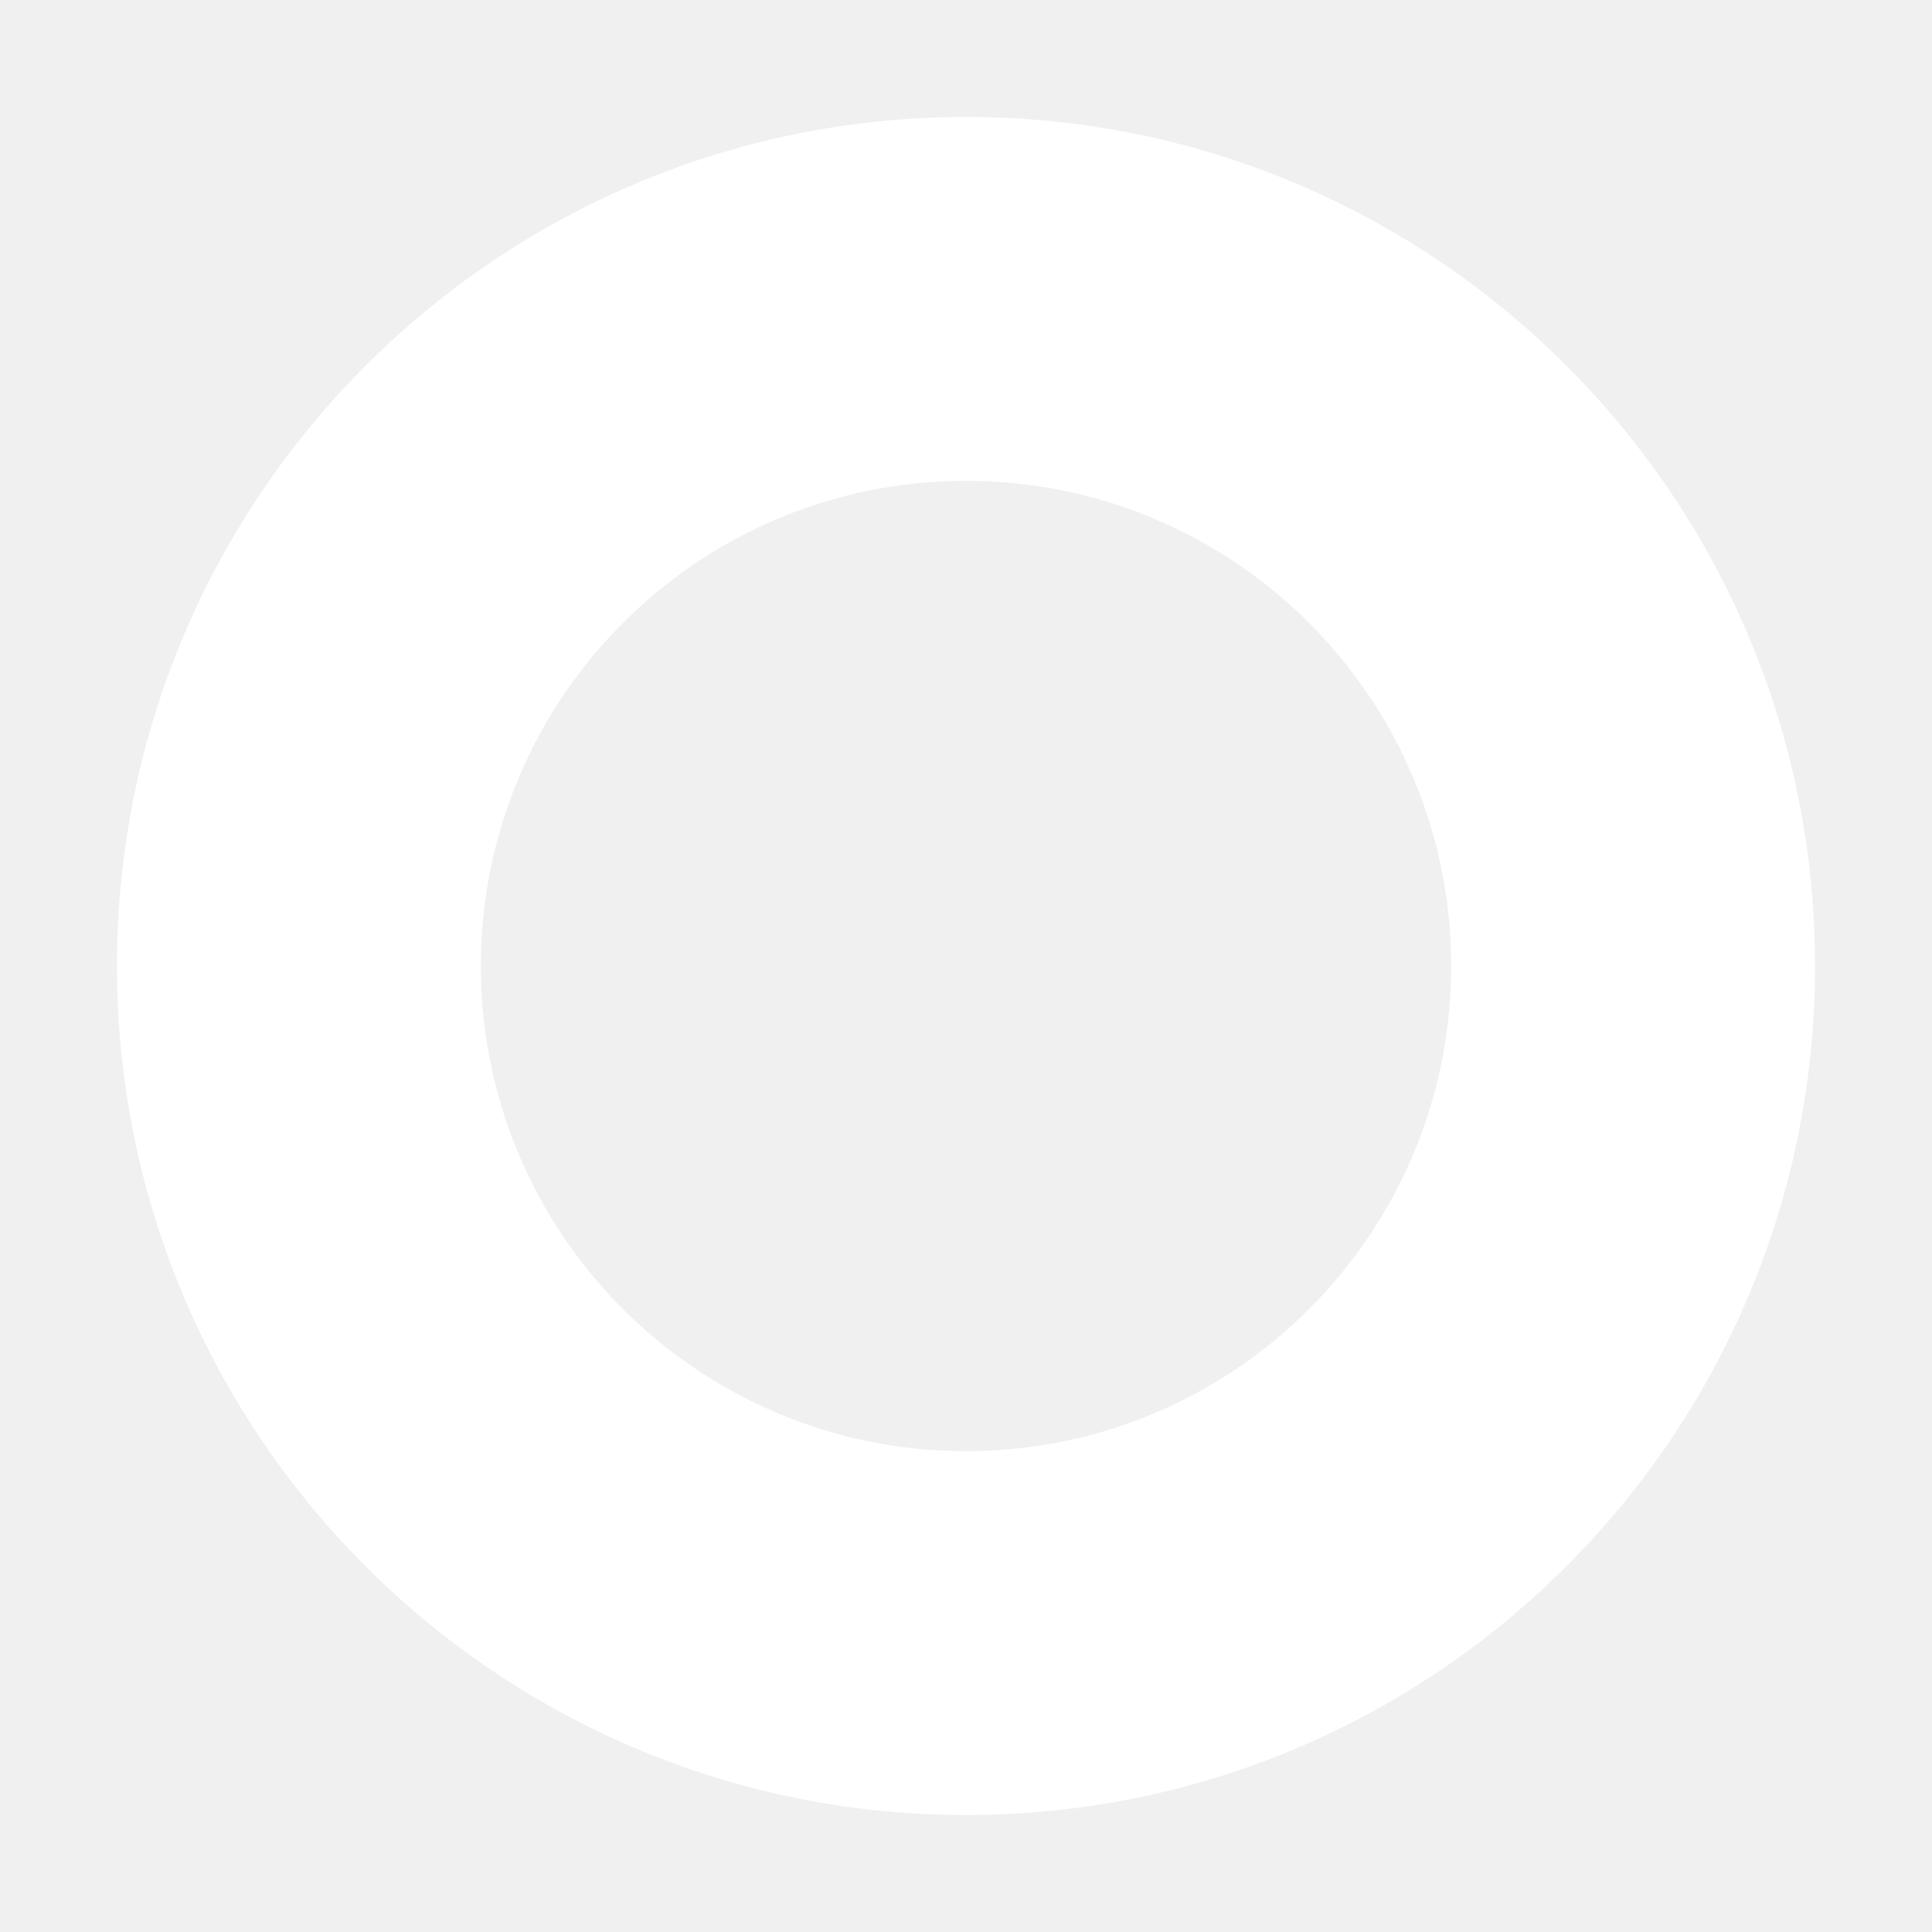
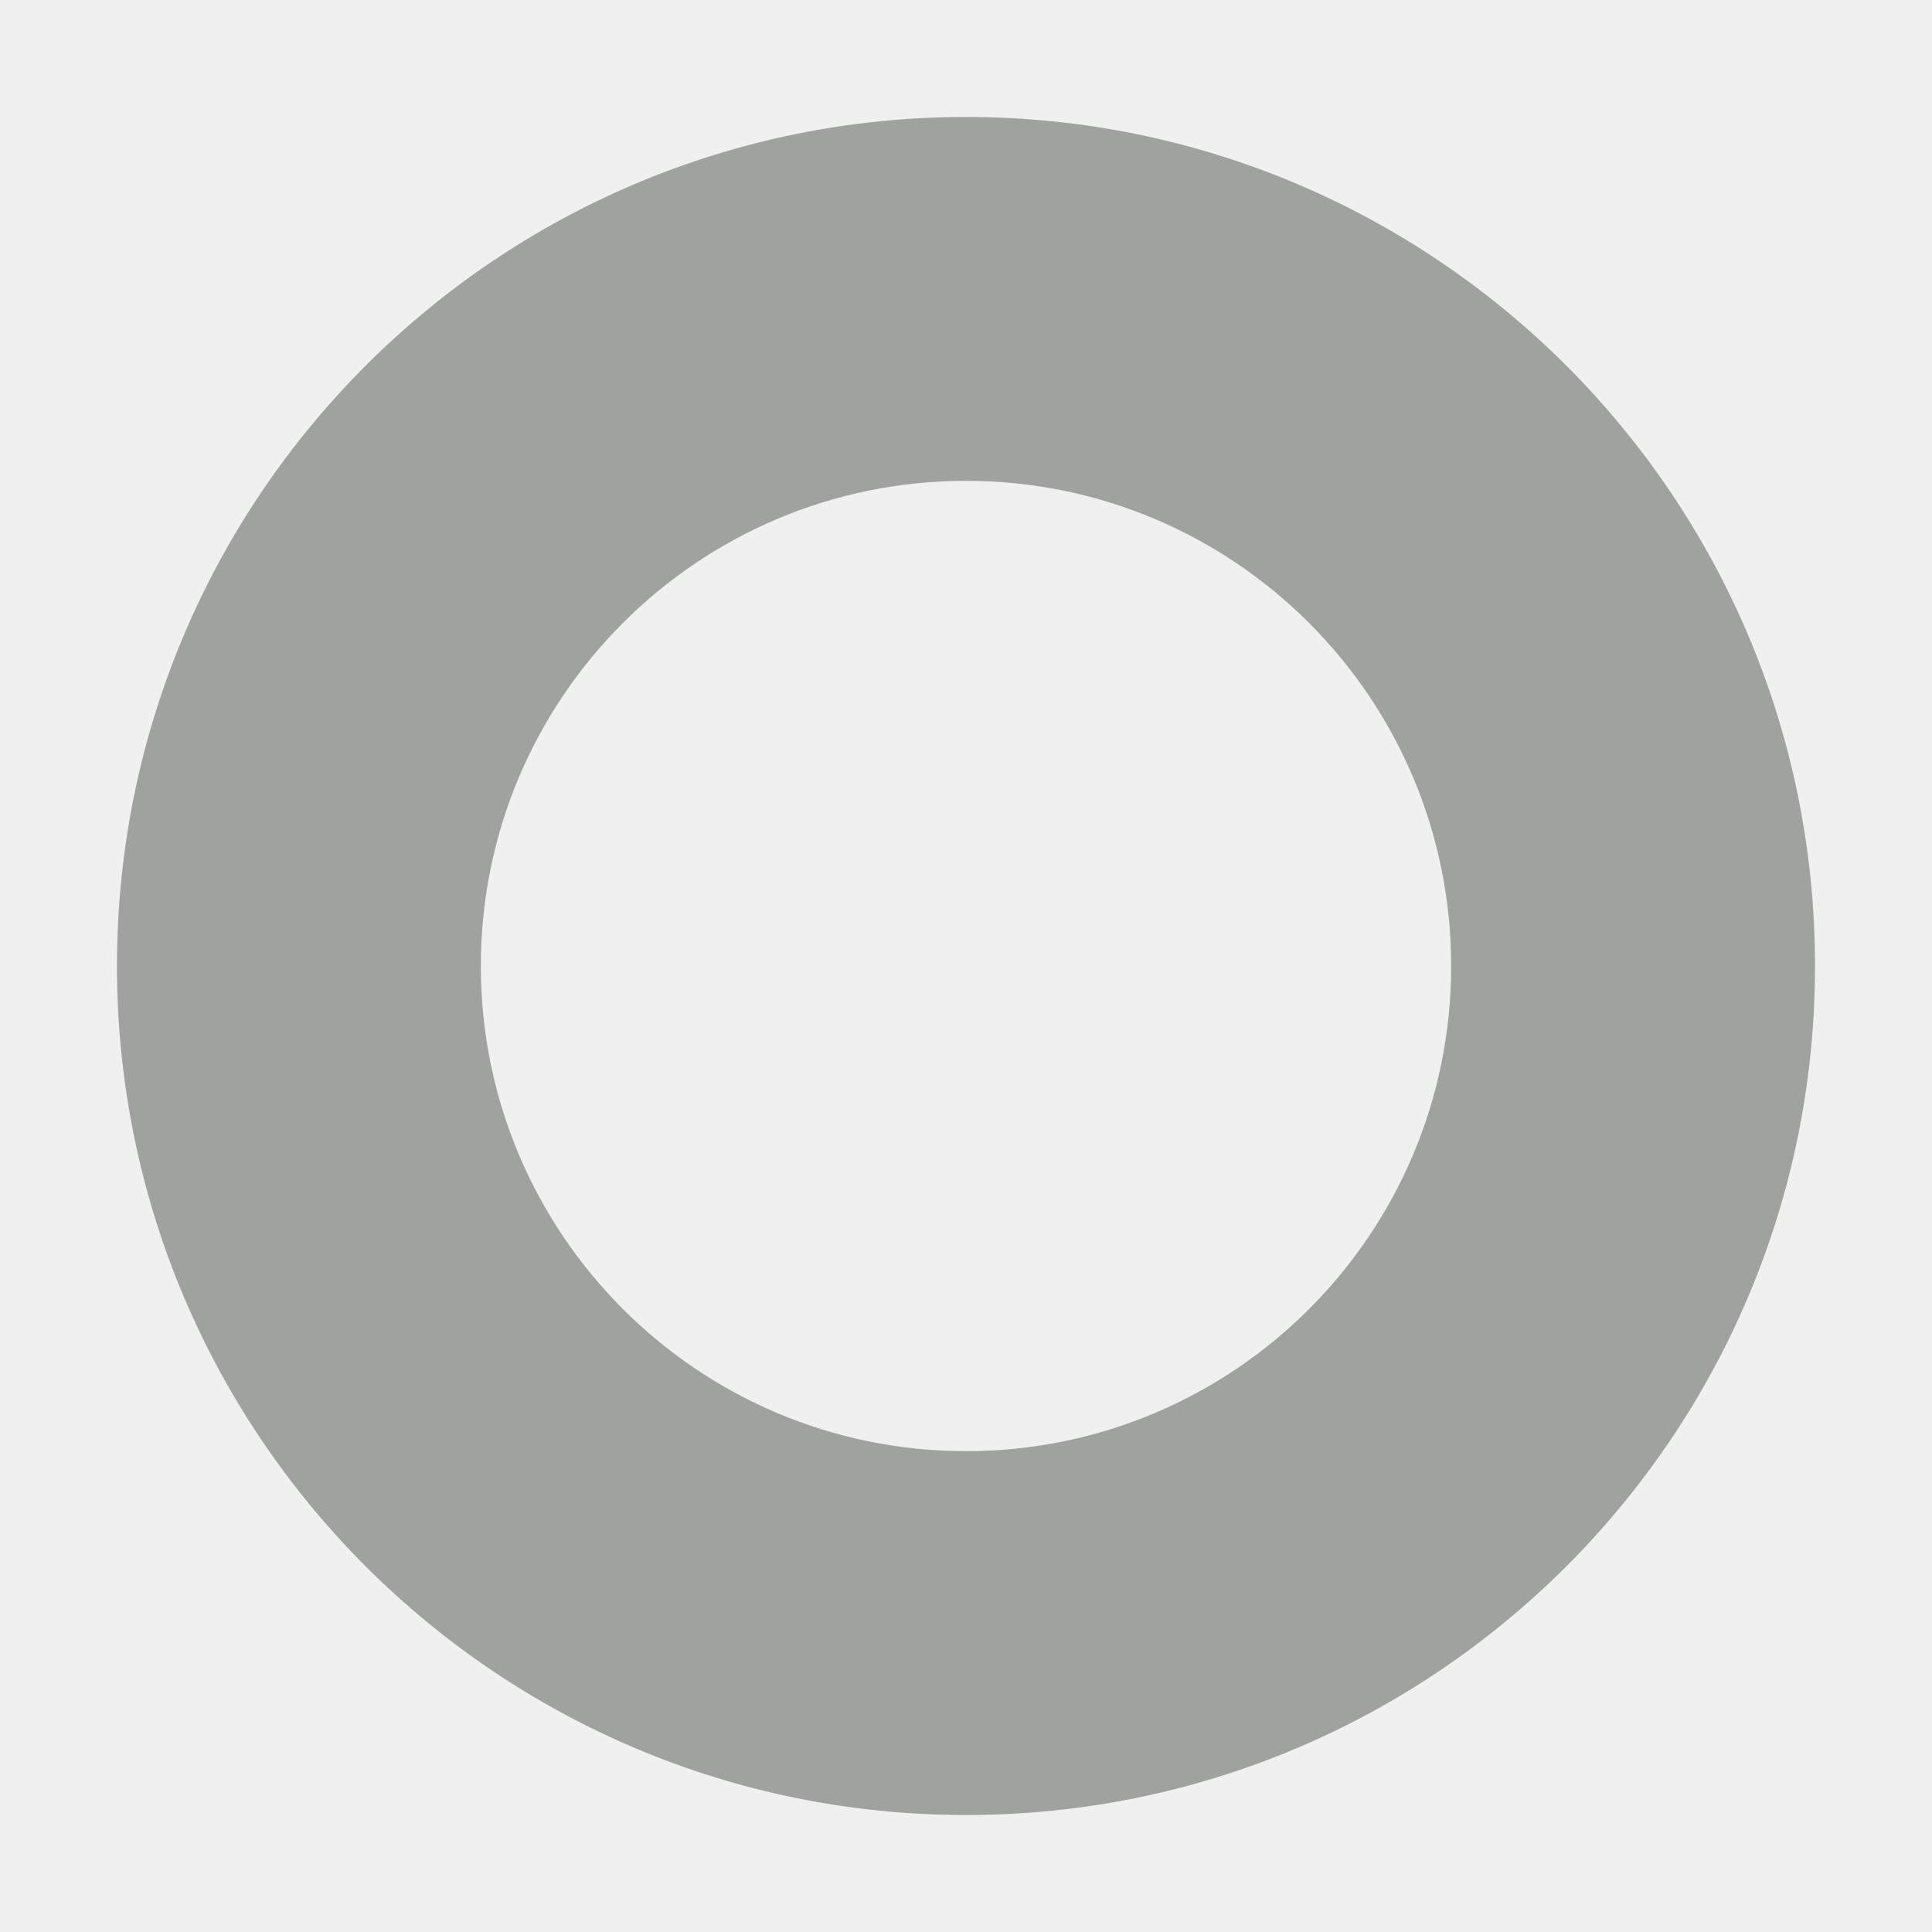
- <svg xmlns="http://www.w3.org/2000/svg" width="512" height="512" viewBox="0 0 512 512" fill="none">
-   <path fill-rule="evenodd" clip-rule="evenodd" d="M481 256C481 380.264 380.264 481 256 481C131.736 481 31 380.264 31 256C31 131.736 131.736 31 256 31C380.264 31 481 131.736 481 256ZM384.571 256C384.571 327.008 327.008 384.571 256 384.571C184.992 384.571 127.429 327.008 127.429 256C127.429 184.992 184.992 127.429 256 127.429C327.008 127.429 384.571 184.992 384.571 256Z" fill="white" />
+ <svg xmlns="http://www.w3.org/2000/svg" width="512" height="512" viewBox="0 0 512 512" fill="#a0a29f">
+   <path fill-rule="evenodd" clip-rule="evenodd" d="M481 256C481 380.264 380.264 481 256 481C131.736 481 31 380.264 31 256C31 131.736 131.736 31 256 31C380.264 31 481 131.736 481 256ZM384.571 256C384.571 327.008 327.008 384.571 256 384.571C184.992 384.571 127.429 327.008 127.429 256C127.429 184.992 184.992 127.429 256 127.429C327.008 127.429 384.571 184.992 384.571 256Z" fill="#a0a29f" />
</svg>
